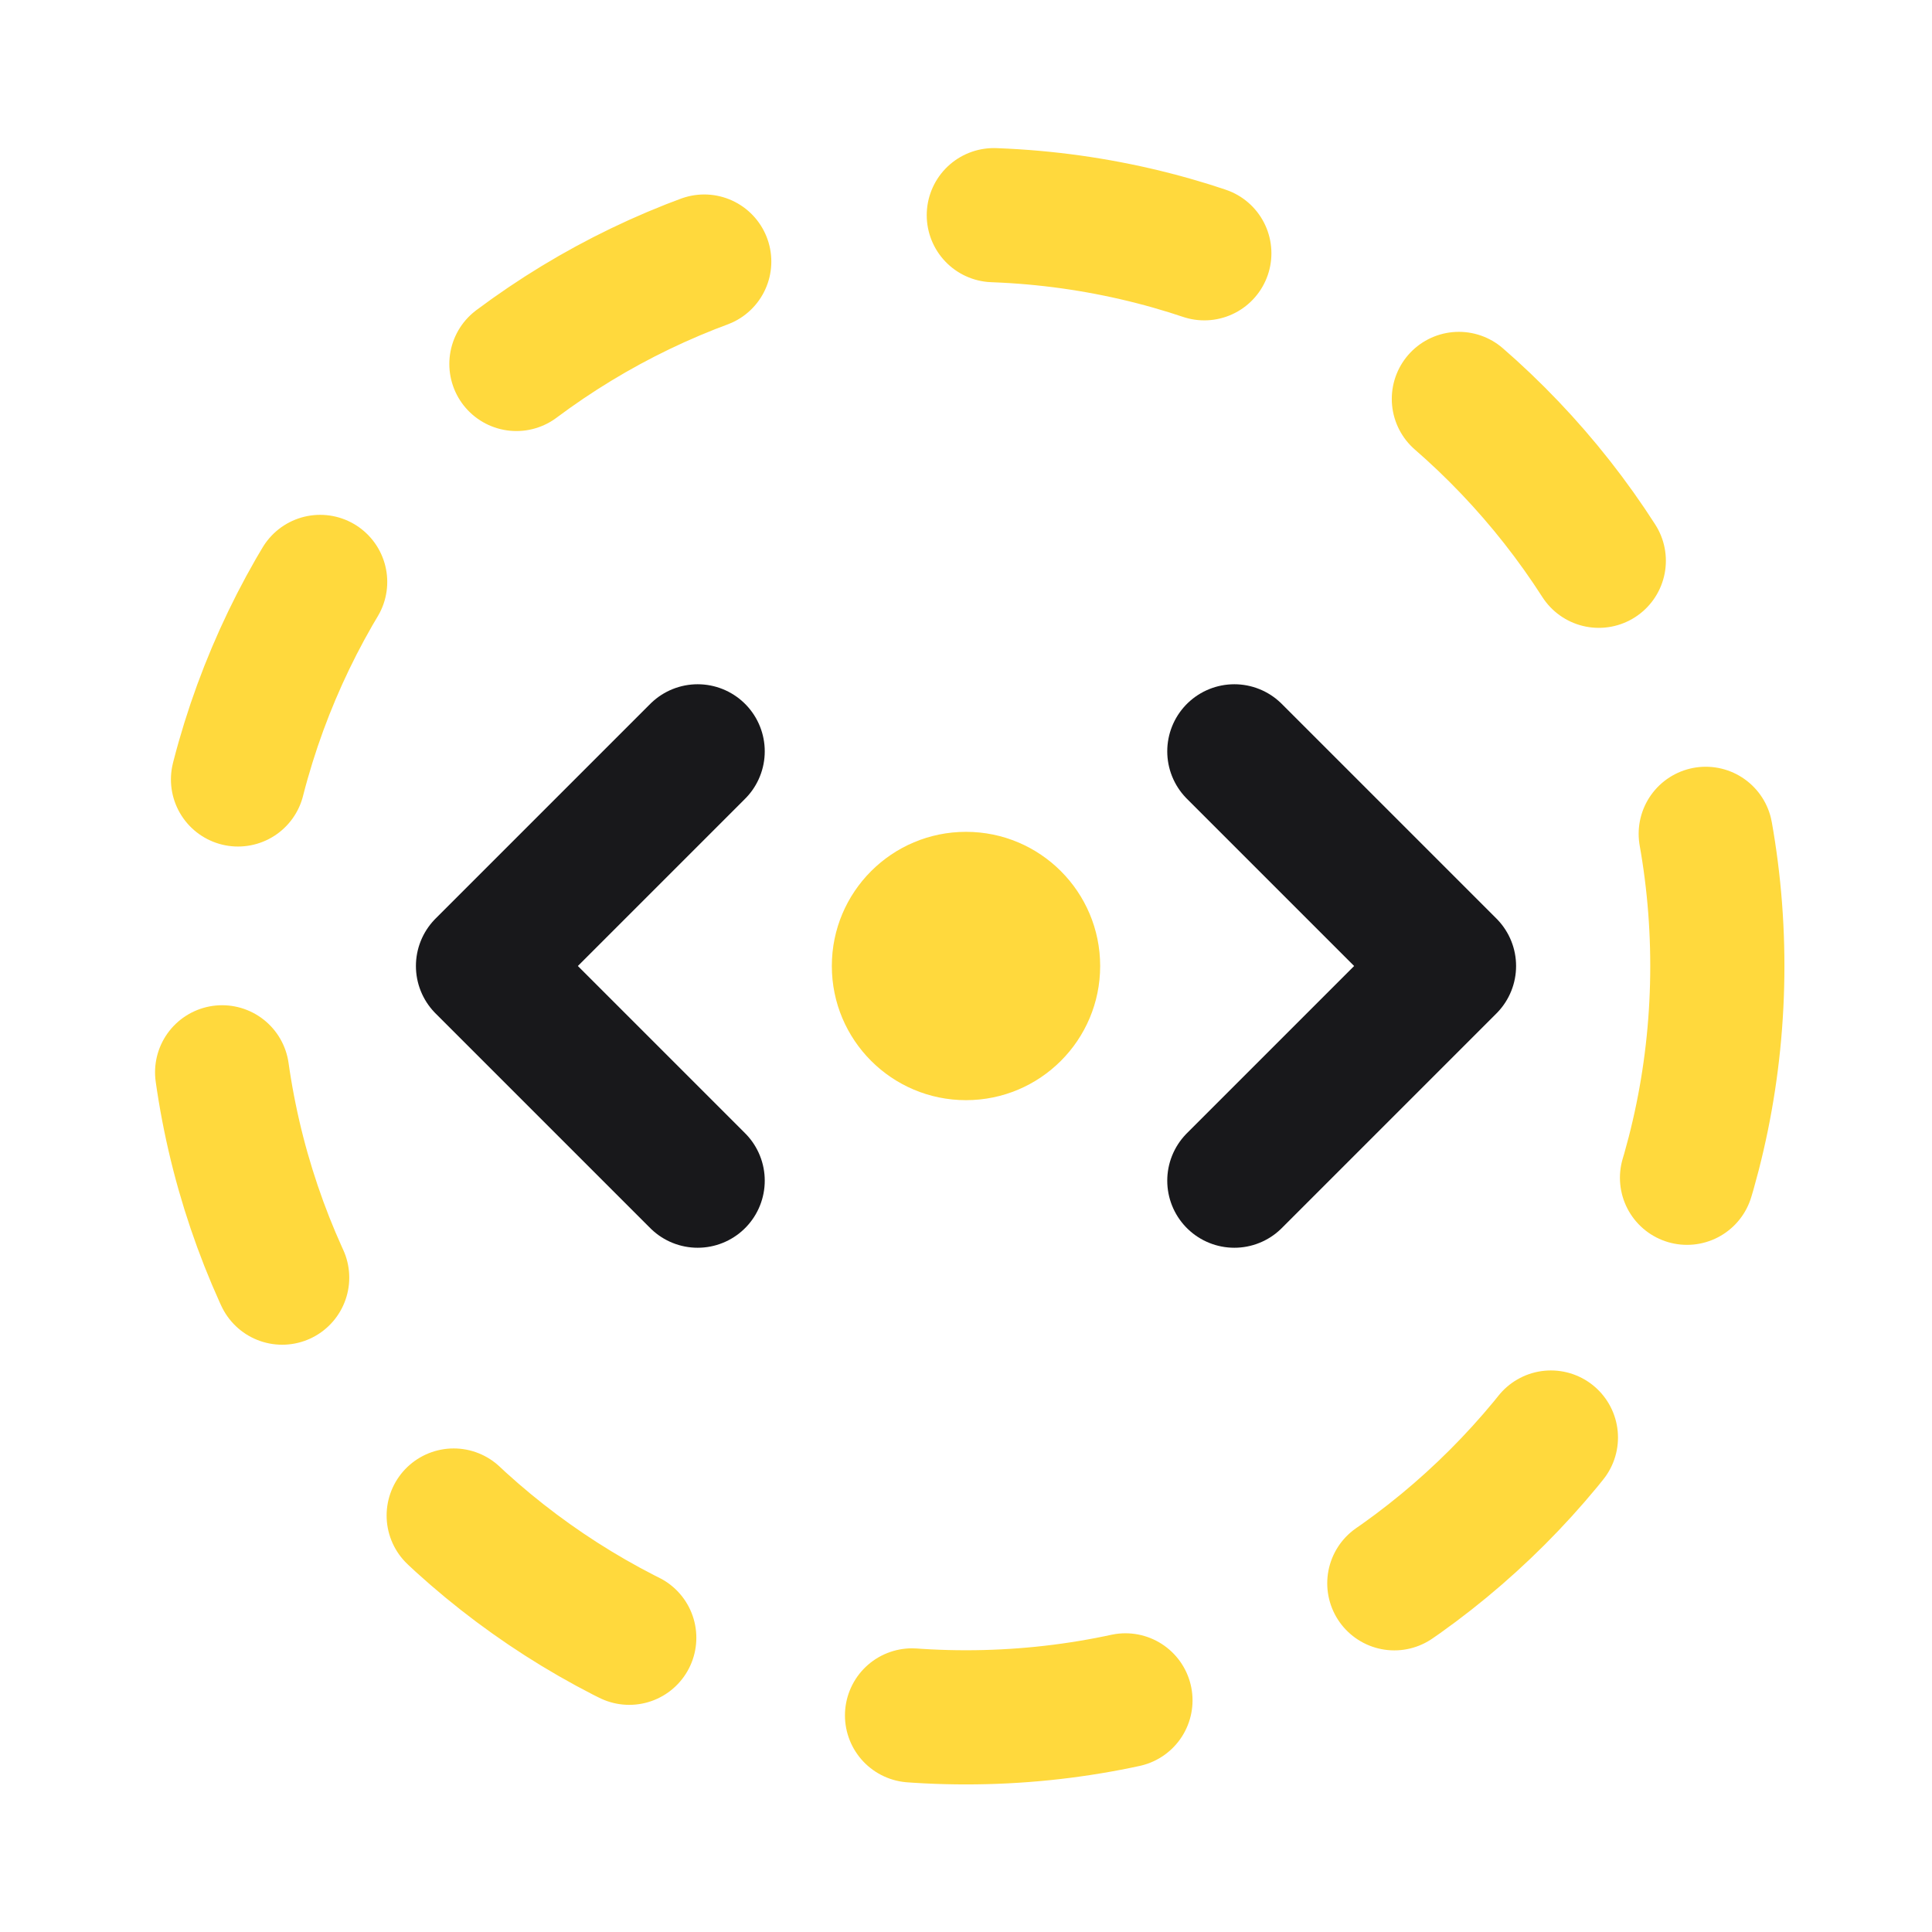
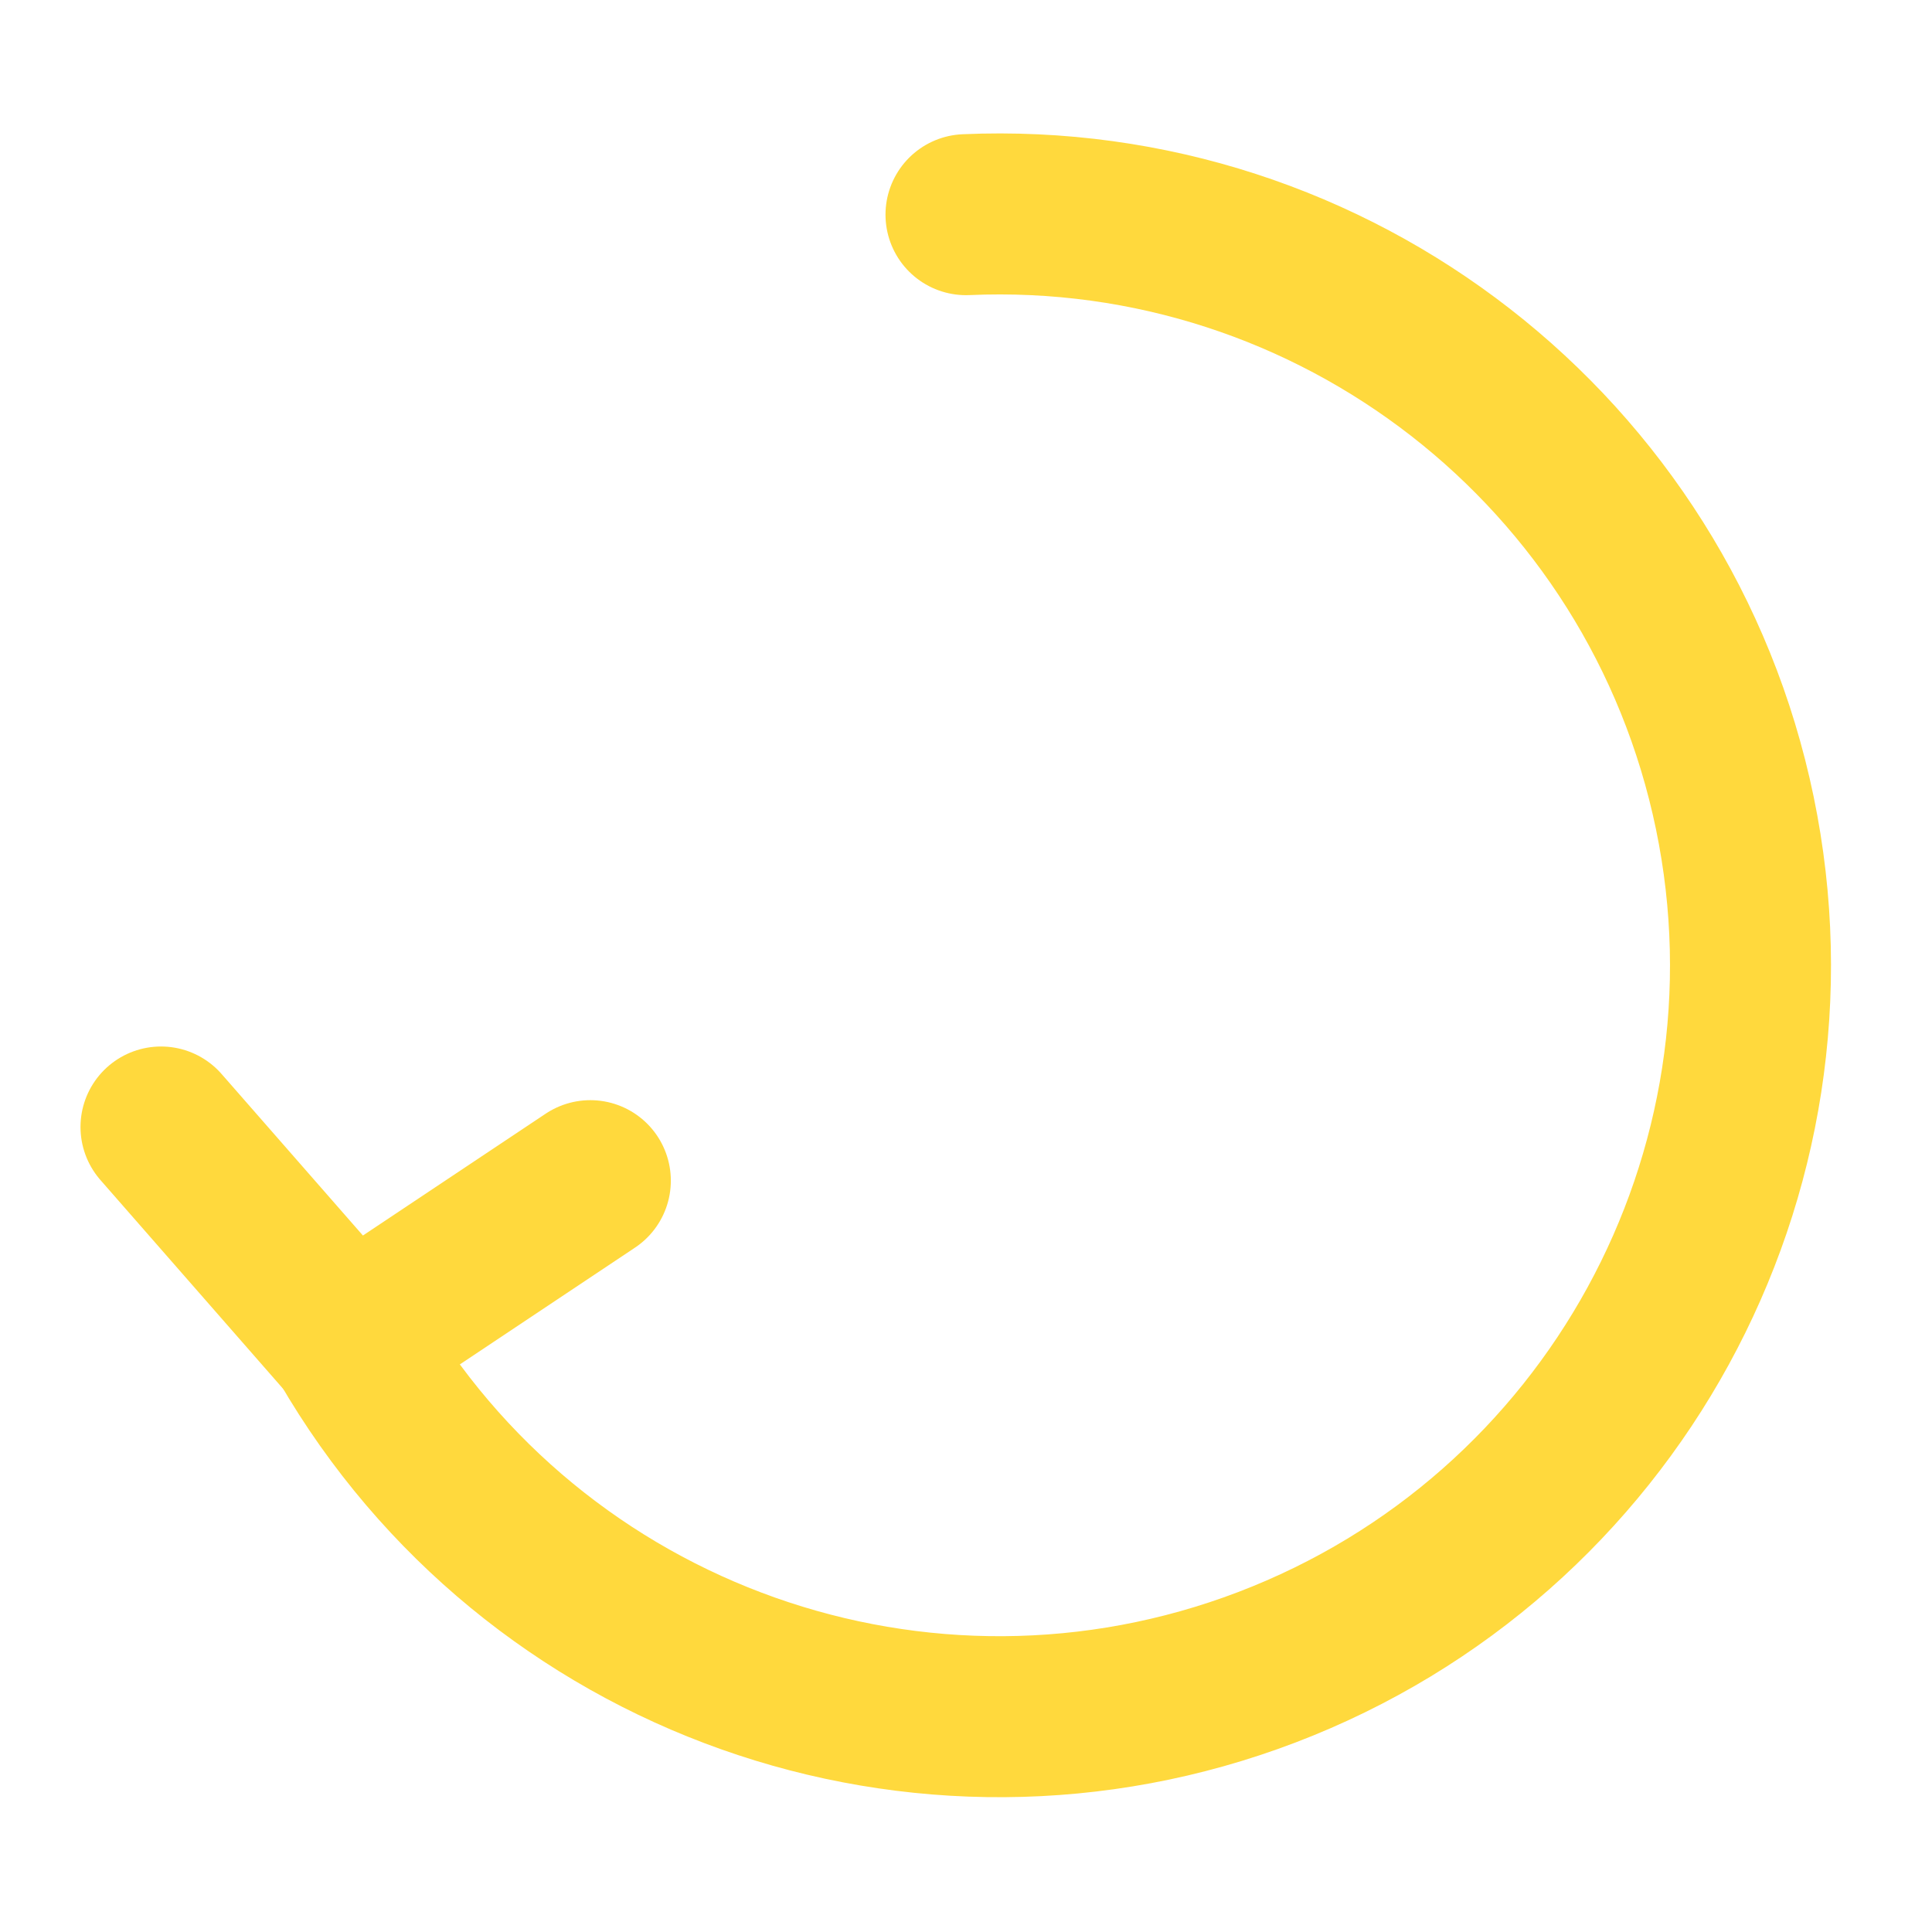
<svg xmlns="http://www.w3.org/2000/svg" width="36" height="36" viewBox="0 0 36 36" fill="none">
-   <circle cx="18" cy="18" r="14" stroke="#FFD93D" stroke-width="2.5" stroke-linecap="round" stroke-dasharray="4 5.5" />
-   <path d="M23 14L27 18L23 22" stroke="#18181B" stroke-width="2.5" stroke-linecap="round" stroke-linejoin="round" />
-   <path d="M13 14L9 18L13 22" stroke="#18181B" stroke-width="2.5" stroke-linecap="round" stroke-linejoin="round" />
-   <circle cx="18" cy="18" r="2.5" fill="#FFD93D" />
+   <path d="M18 4        A14 14 0 1 1 6.5 25" stroke="#FFD93D" stroke-width="3" stroke-linecap="round" fill="none" />
+   <path d="M3 21L6.5 25L11 22" stroke="#FFD93D" stroke-width="3" stroke-linecap="round" stroke-linejoin="round" fill="none" />
</svg>
